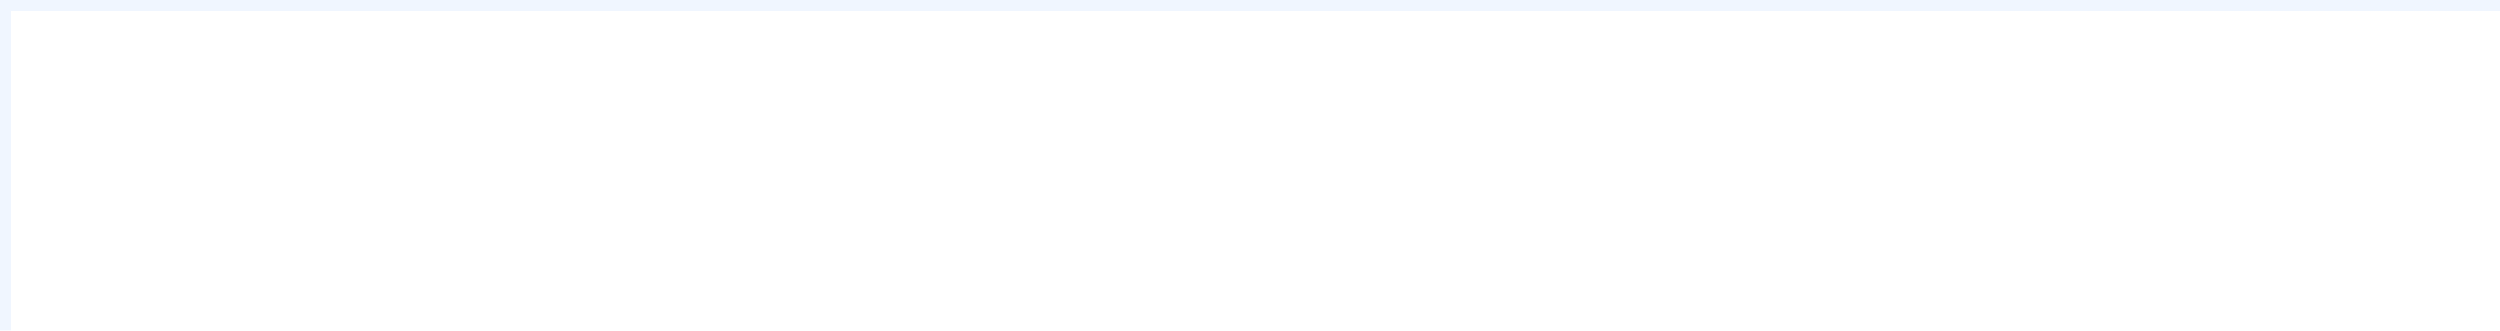
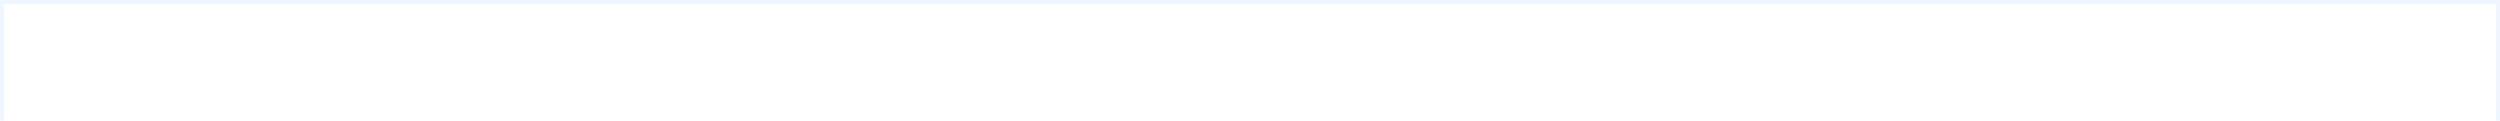
- <svg xmlns="http://www.w3.org/2000/svg" version="1.1" width="227px" height="30px" viewBox="384 174 227 30">
-   <path d="M 1 1  L 227 1  L 227 30  L 1 30  L 1 1  Z " fill-rule="nonzero" fill="rgba(255, 255, 255, 1)" stroke="none" transform="matrix(1 0 0 1 384 174 )" class="fill" />
-   <path d="M 0.5 1  L 0.5 30  " stroke-width="1" stroke-dasharray="0" stroke="rgba(240, 246, 255, 1)" fill="none" transform="matrix(1 0 0 1 384 174 )" class="stroke" />
-   <path d="M 0 0.5  L 227 0.5  " stroke-width="1" stroke-dasharray="0" stroke="rgba(240, 246, 255, 1)" fill="none" transform="matrix(1 0 0 1 384 174 )" class="stroke" />
+ <svg xmlns="http://www.w3.org/2000/svg" version="1.1" width="622px" height="30px" viewBox="611 162 622 30">
+   <path d="M 1 1  L 621 1  L 621 30  L 1 30  L 1 1  Z " fill-rule="nonzero" fill="rgba(255, 255, 255, 1)" stroke="none" transform="matrix(1 0 0 1 611 162 )" class="fill" />
+   <path d="M 0.5 1  L 0.5 30  " stroke-width="1" stroke-dasharray="0" stroke="rgba(240, 246, 255, 1)" fill="none" transform="matrix(1 0 0 1 611 162 )" class="stroke" />
+   <path d="M 0 0.5  L 622 0.5  " stroke-width="1" stroke-dasharray="0" stroke="rgba(240, 246, 255, 1)" fill="none" transform="matrix(1 0 0 1 611 162 )" class="stroke" />
+   <path d="M 621.5 1  L 621.5 30  " stroke-width="1" stroke-dasharray="0" stroke="rgba(240, 246, 255, 1)" fill="none" transform="matrix(1 0 0 1 611 162 )" class="stroke" />
</svg>
